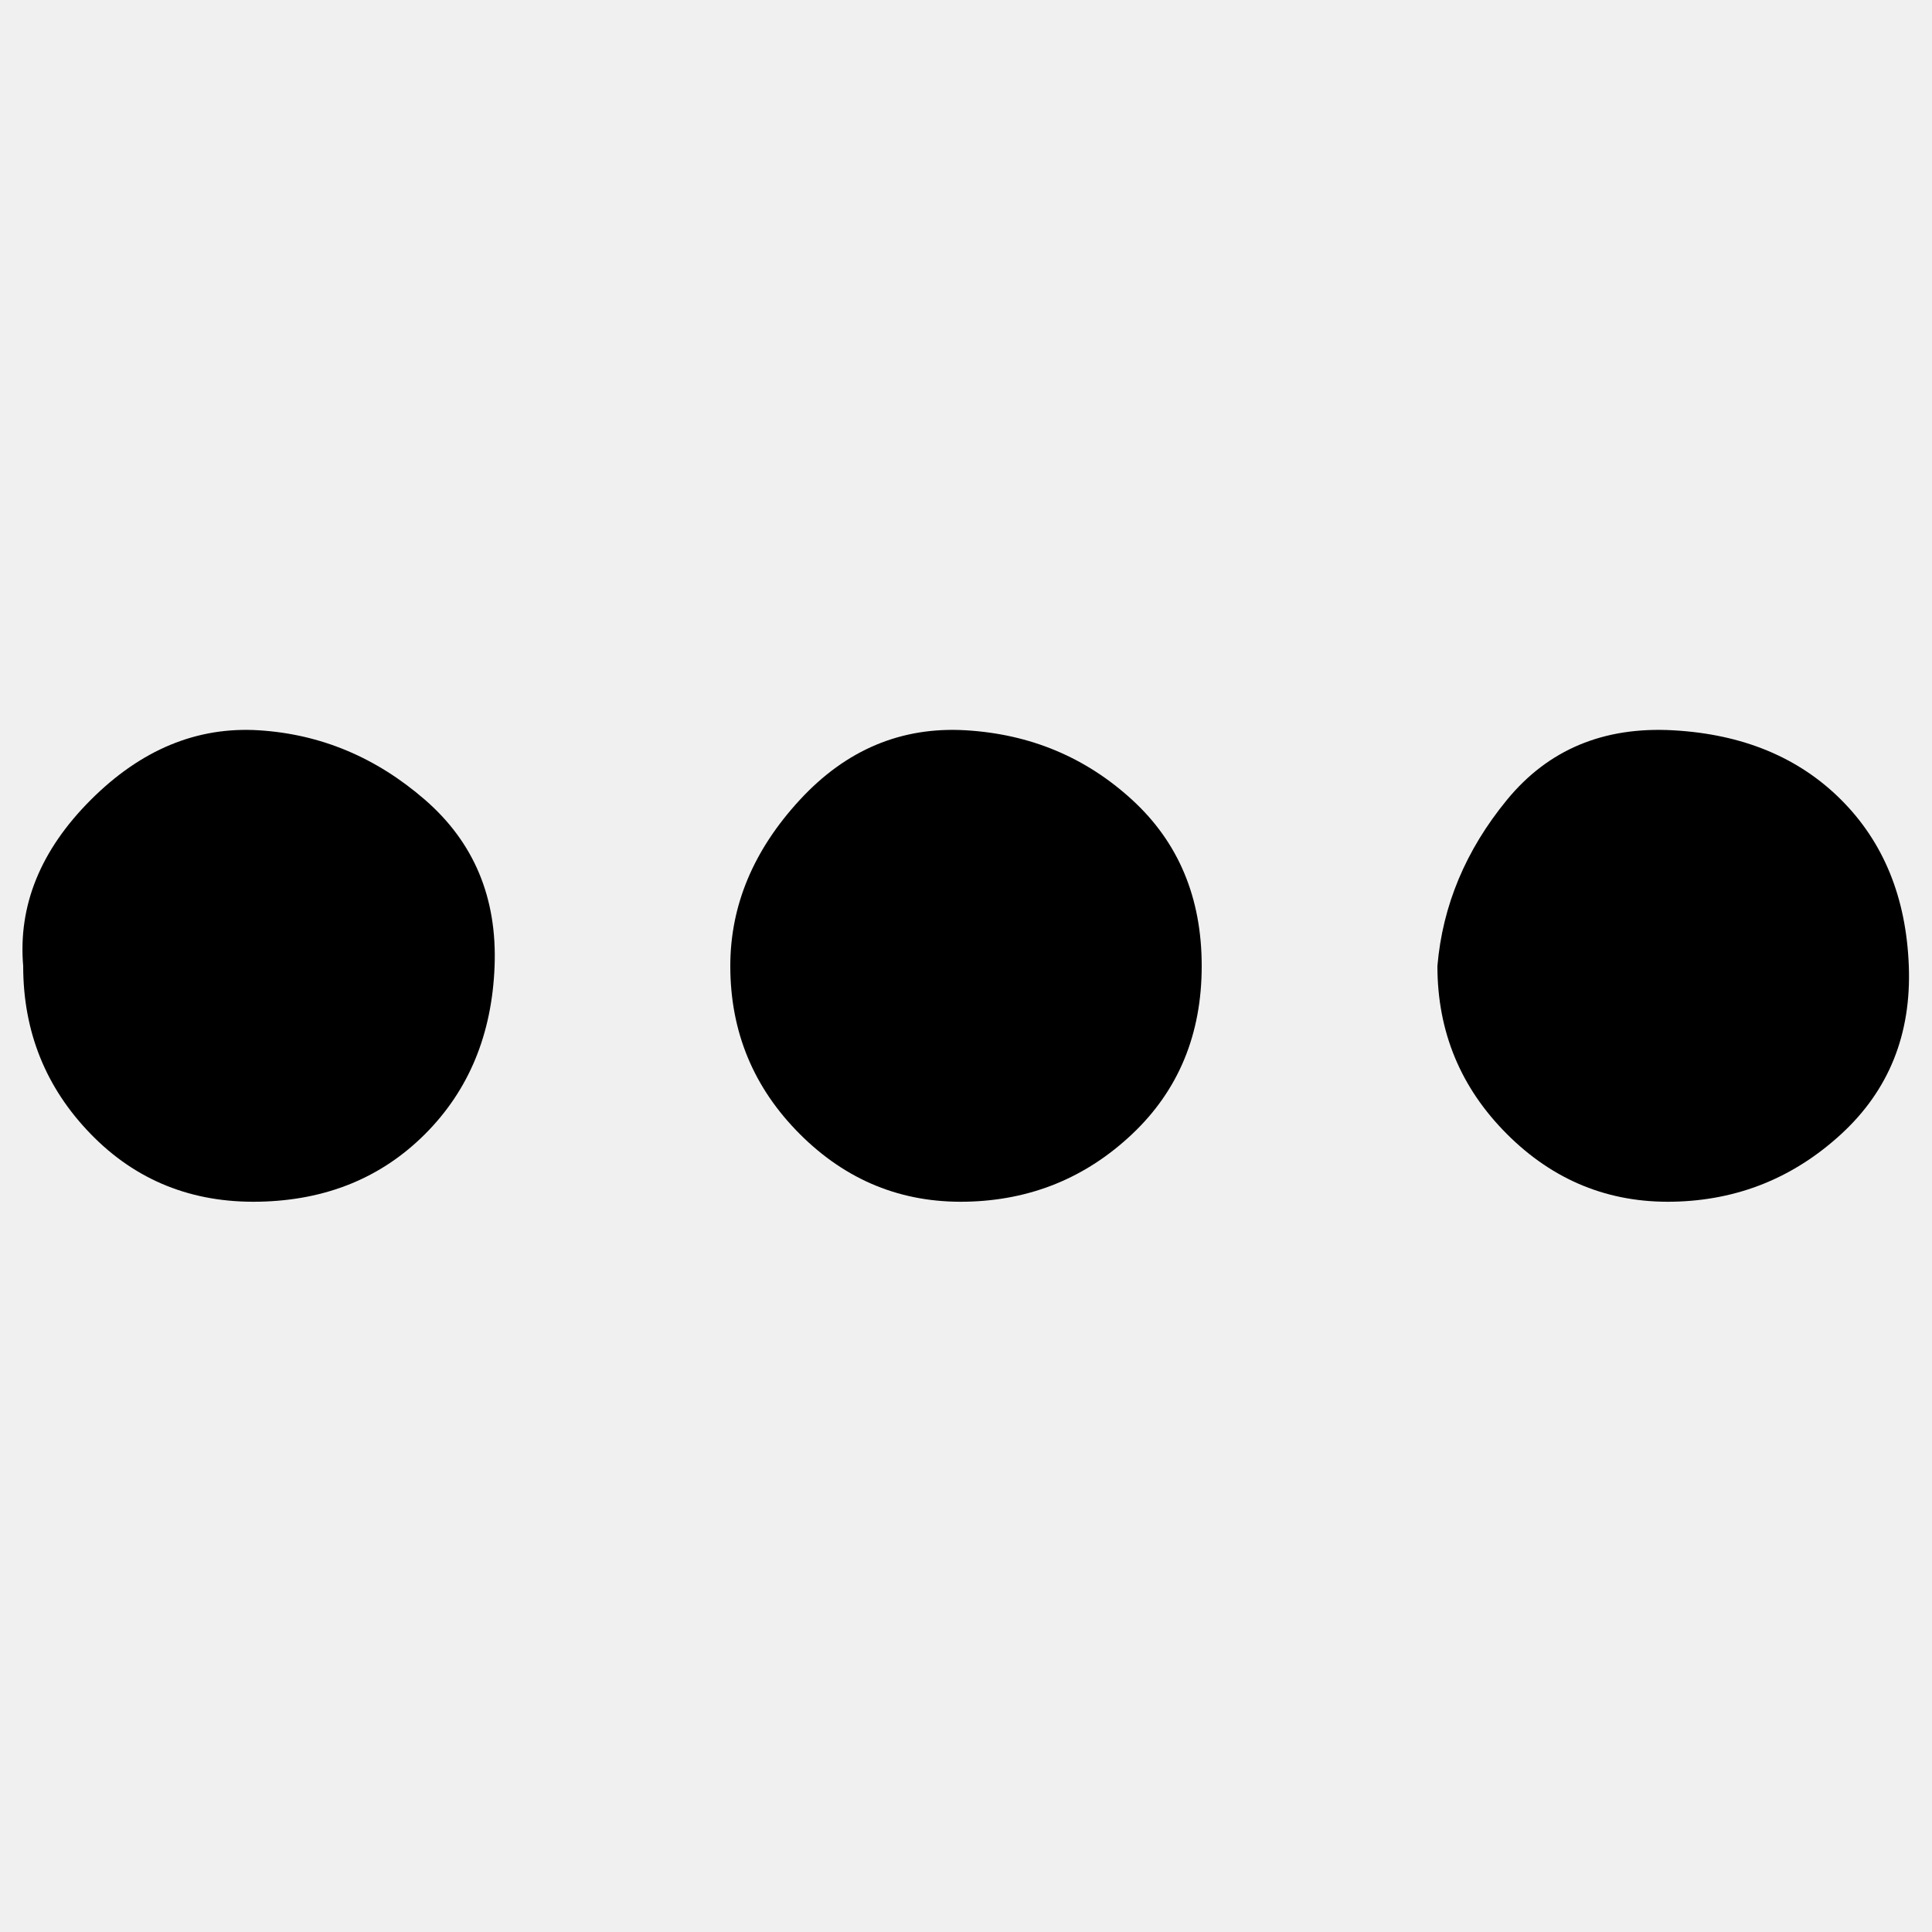
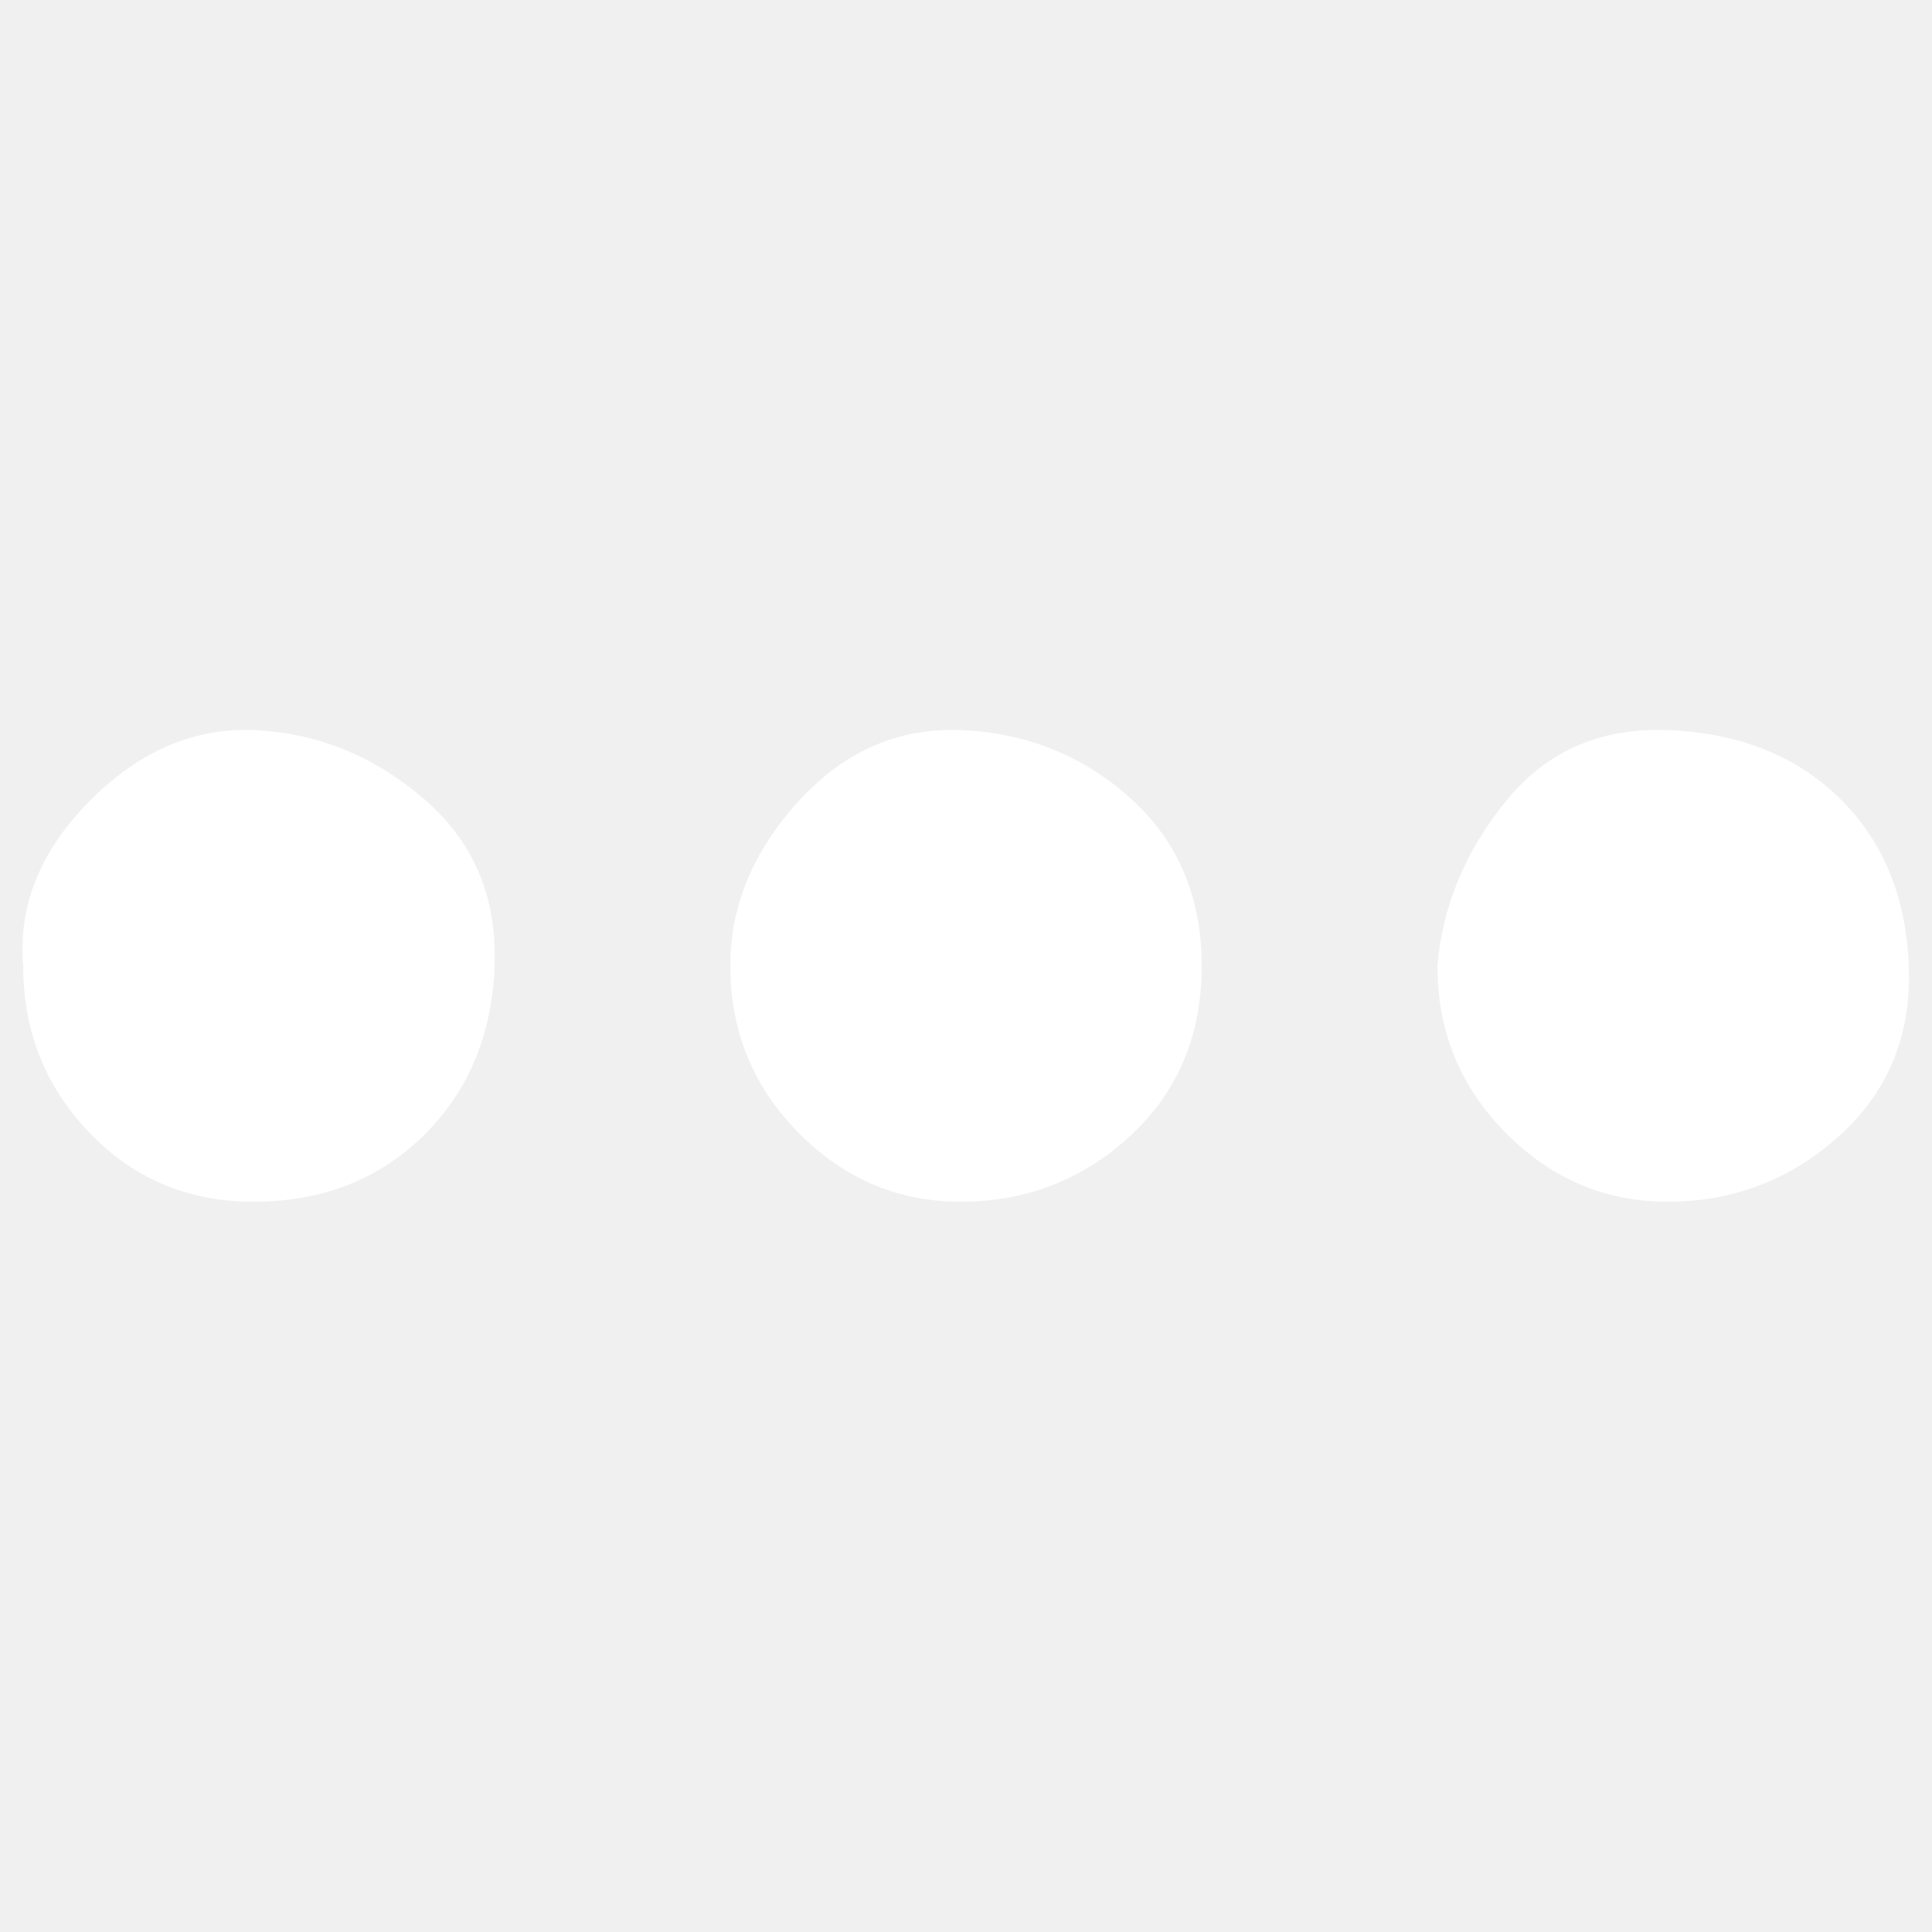
- <svg xmlns="http://www.w3.org/2000/svg" fill="#000000" width="800px" height="800px" viewBox="0 0 32 32" version="1.1">
+ <svg xmlns="http://www.w3.org/2000/svg" fill="#ffffff" width="800px" height="800px" viewBox="0 0 32 32" version="1.1">
  <path d="M0.384 16q0 1.632 1.12 2.784t2.784 1.12 2.752-1.12 1.152-2.784-1.152-2.752-2.752-1.152-2.784 1.152-1.12 2.752zM12.096 16q0 1.632 1.152 2.784t2.752 1.12 2.752-1.12 1.152-2.784-1.152-2.752-2.752-1.152-2.752 1.152-1.152 2.752zM23.808 16q0 1.632 1.152 2.784t2.752 1.12 2.784-1.12 1.12-2.784-1.12-2.752-2.784-1.152-2.752 1.152-1.152 2.752z" />
</svg>
